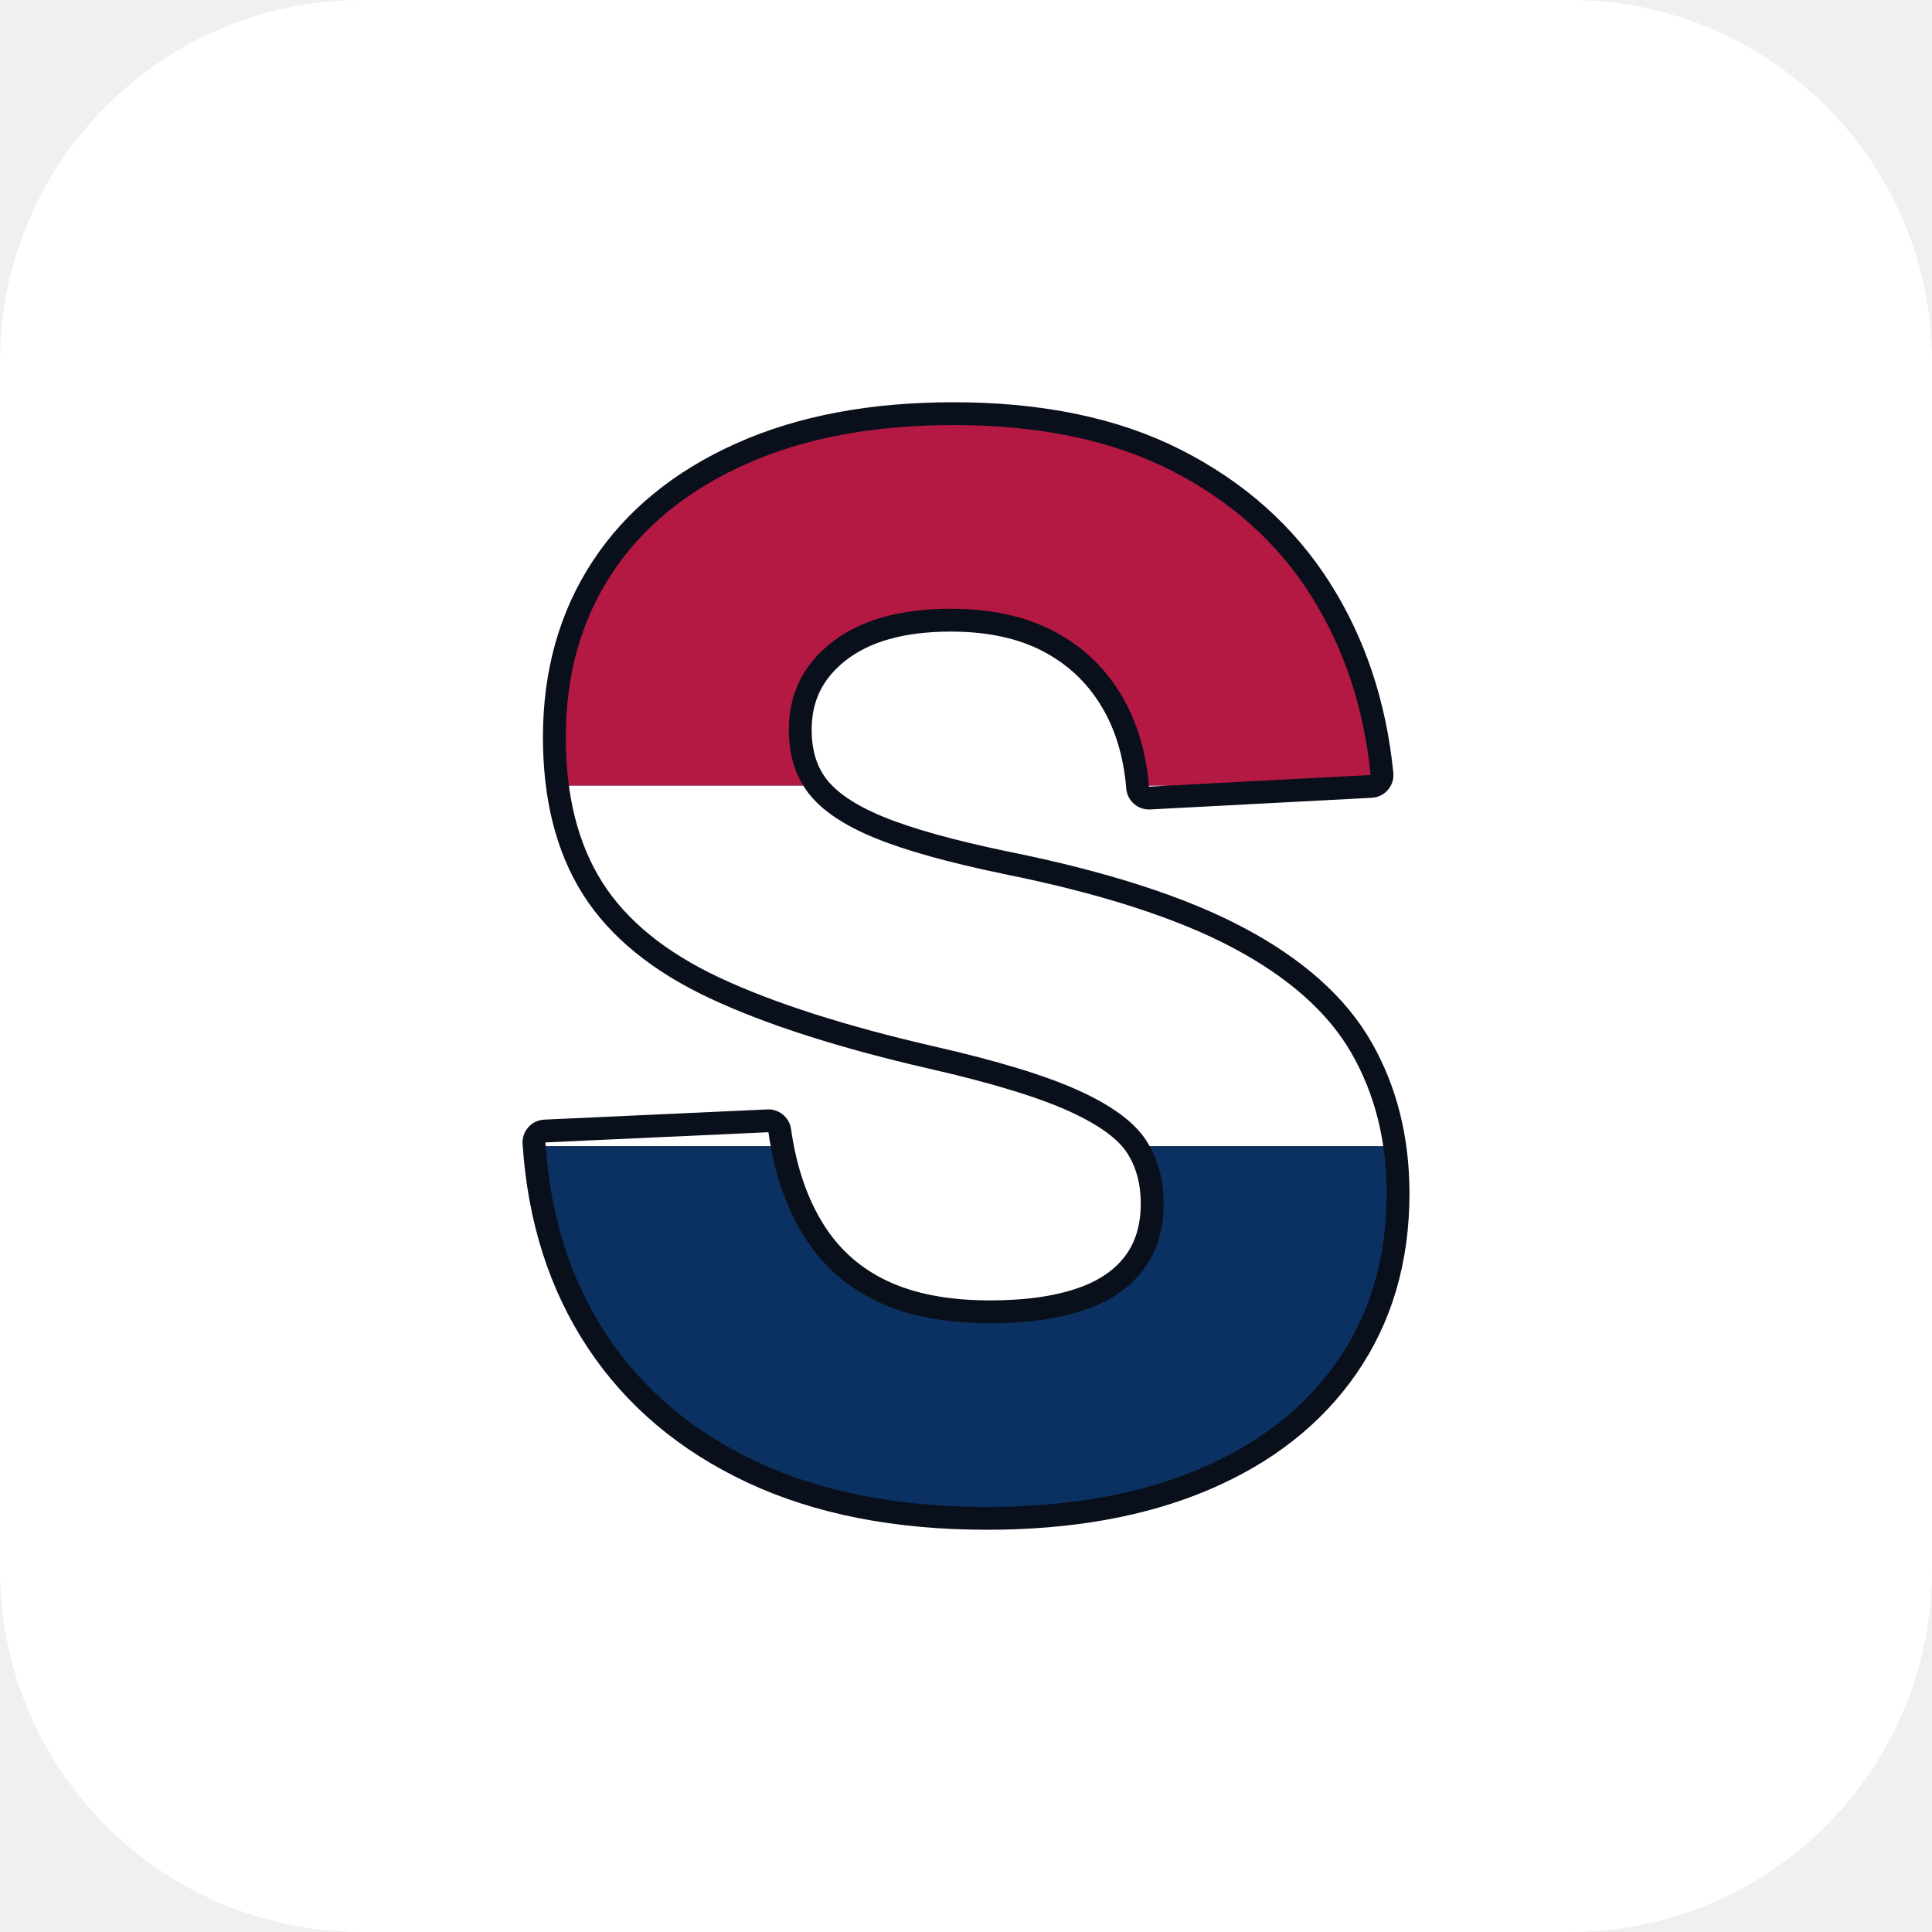
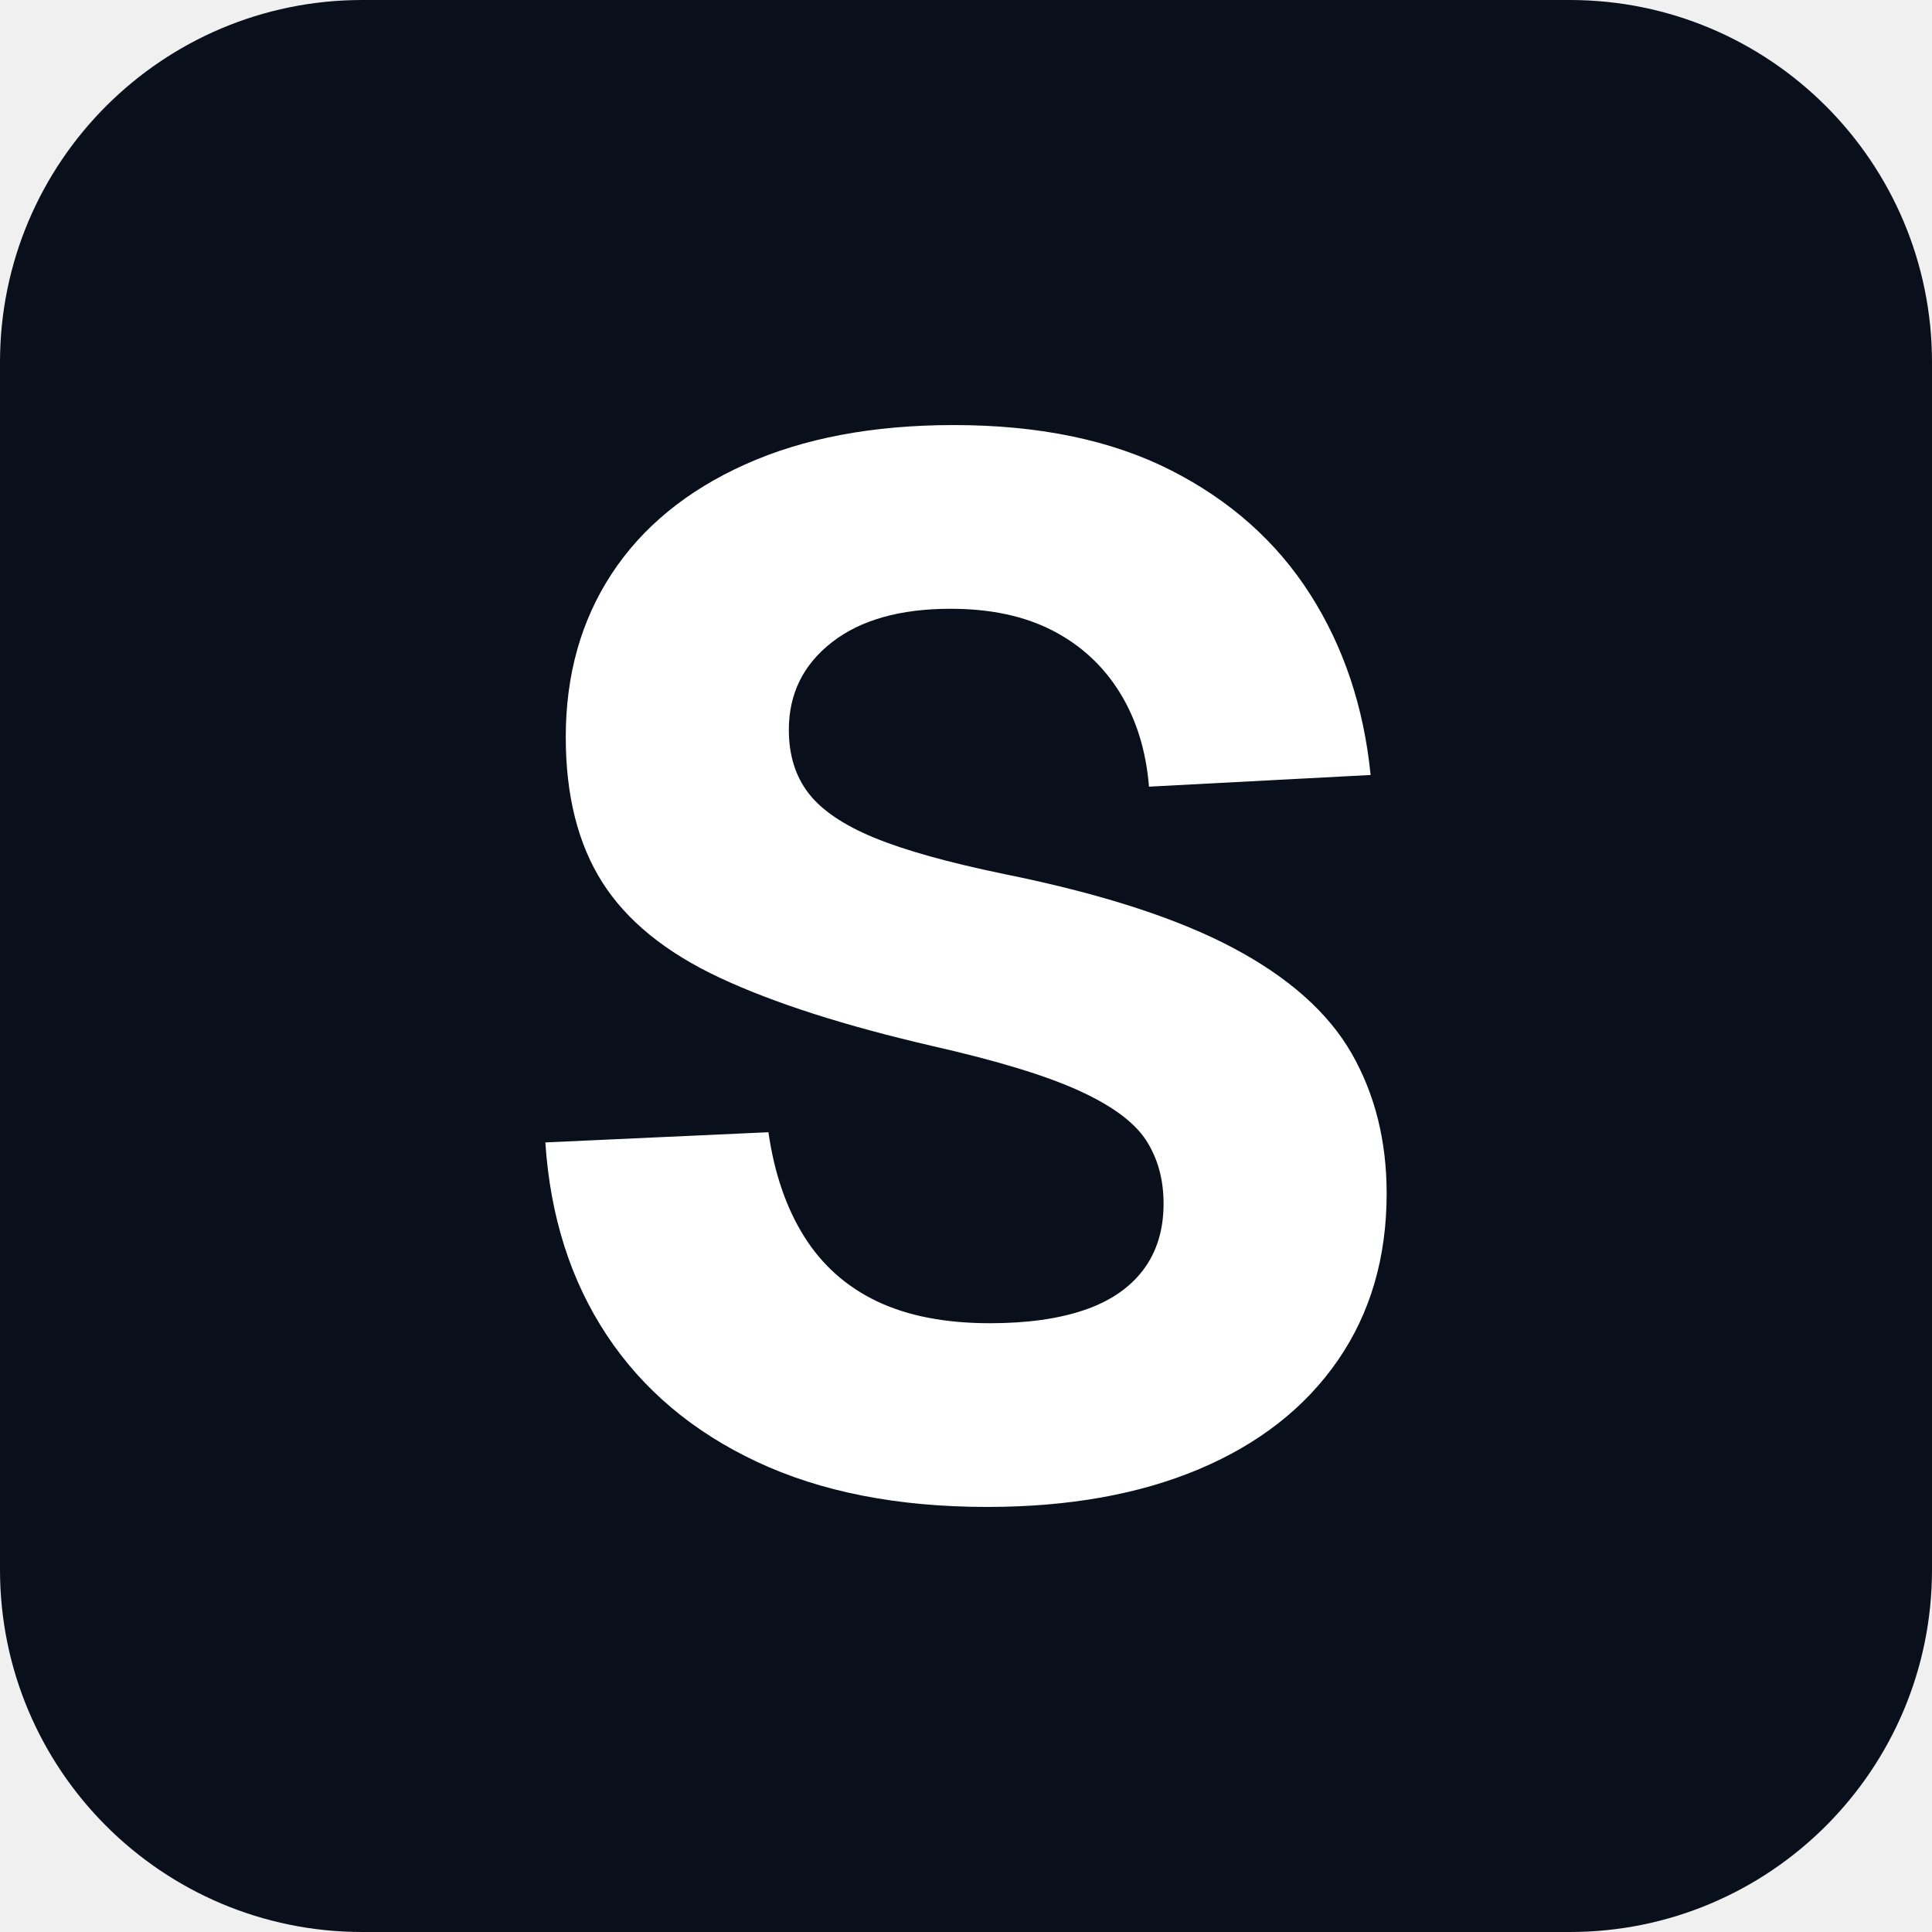
<svg xmlns="http://www.w3.org/2000/svg" width="32" height="32" viewBox="0 0 32 32">
-   <defs>
-     <clipPath id="band-0">
-       <rect y="0.000" width="32" height="13.013" />
-     </clipPath>
-     <clipPath id="band-1">
-       <rect y="13.013" width="32" height="5.973" />
-     </clipPath>
-     <clipPath id="band-2">
-       <rect y="18.987" width="32" height="13.013" />
-     </clipPath>
-   </defs>
-   <rect width="32" height="32" rx="6" fill="#FFFFFF" />
-   <path fill="#0A0F1C" stroke="#0A0F1C" stroke-width="31.3" stroke-linejoin="round" transform="translate(16 16) scale(0.02415 -0.02415) translate(-340.5 -355)" d="M355 -16Q263 -16 197.0 15.0Q131 46 94.0 102.0Q57 158 52 234L205 241Q211 199 229.5 169.5Q248 140 279.5 125.0Q311 110 357 110Q395 110 421.5 119.0Q448 128 462.0 146.5Q476 165 476 192Q476 217 464.0 235.5Q452 254 418.0 269.5Q384 285 318 300Q227 321 171.5 347.0Q116 373 91.0 412.5Q66 452 66 512Q66 576 97.5 624.0Q129 672 189.0 699.0Q249 726 332 726Q420 726 481.0 695.0Q542 664 576.5 610.0Q611 556 618 486L466 478Q463 515 446.0 542.5Q429 570 400.0 585.0Q371 600 330 600Q278 600 248.5 577.0Q219 554 219 517Q219 491 232.5 473.5Q246 456 277.5 443.0Q309 430 367 418Q466 398 523.5 367.5Q581 337 605.0 295.0Q629 253 629 199Q629 133 595.5 84.5Q562 36 500.5 10.0Q439 -16 355 -16Z" />
-   <g clip-path="url(#band-0)">
-     <path fill="#B31942" transform="translate(16 16) scale(0.02415 -0.02415) translate(-340.5 -355)" d="M355 -16Q263 -16 197.0 15.0Q131 46 94.0 102.0Q57 158 52 234L205 241Q211 199 229.5 169.5Q248 140 279.5 125.0Q311 110 357 110Q395 110 421.5 119.0Q448 128 462.0 146.5Q476 165 476 192Q476 217 464.0 235.5Q452 254 418.0 269.5Q384 285 318 300Q227 321 171.5 347.0Q116 373 91.0 412.5Q66 452 66 512Q66 576 97.5 624.0Q129 672 189.0 699.0Q249 726 332 726Q420 726 481.0 695.0Q542 664 576.5 610.0Q611 556 618 486L466 478Q463 515 446.0 542.5Q429 570 400.0 585.0Q371 600 330 600Q278 600 248.5 577.0Q219 554 219 517Q219 491 232.5 473.5Q246 456 277.5 443.0Q309 430 367 418Q466 398 523.5 367.5Q581 337 605.0 295.0Q629 253 629 199Q629 133 595.5 84.5Q562 36 500.5 10.0Q439 -16 355 -16Z" />
-   </g>
-   <g clip-path="url(#band-1)">
-     <path fill="#FFFFFF" transform="translate(16 16) scale(0.02415 -0.02415) translate(-340.5 -355)" d="M355 -16Q263 -16 197.0 15.0Q131 46 94.0 102.0Q57 158 52 234L205 241Q211 199 229.5 169.5Q248 140 279.5 125.0Q311 110 357 110Q395 110 421.5 119.0Q448 128 462.0 146.5Q476 165 476 192Q476 217 464.0 235.5Q452 254 418.0 269.5Q384 285 318 300Q227 321 171.5 347.0Q116 373 91.0 412.5Q66 452 66 512Q66 576 97.5 624.0Q129 672 189.0 699.0Q249 726 332 726Q420 726 481.0 695.0Q542 664 576.5 610.0Q611 556 618 486L466 478Q463 515 446.0 542.5Q429 570 400.0 585.0Q371 600 330 600Q278 600 248.5 577.0Q219 554 219 517Q219 491 232.5 473.5Q246 456 277.5 443.0Q309 430 367 418Q466 398 523.5 367.5Q581 337 605.0 295.0Q629 253 629 199Q629 133 595.5 84.5Q562 36 500.5 10.0Q439 -16 355 -16Z" />
-   </g>
-   <g clip-path="url(#band-2)">
-     <path fill="#0A3161" transform="translate(16 16) scale(0.02415 -0.02415) translate(-340.5 -355)" d="M355 -16Q263 -16 197.0 15.0Q131 46 94.0 102.0Q57 158 52 234L205 241Q211 199 229.5 169.5Q248 140 279.5 125.0Q311 110 357 110Q395 110 421.5 119.0Q448 128 462.0 146.5Q476 165 476 192Q476 217 464.0 235.5Q452 254 418.0 269.5Q384 285 318 300Q227 321 171.5 347.0Q116 373 91.0 412.5Q66 452 66 512Q66 576 97.5 624.0Q129 672 189.0 699.0Q249 726 332 726Q420 726 481.0 695.0Q542 664 576.5 610.0Q611 556 618 486L466 478Q463 515 446.0 542.5Q429 570 400.0 585.0Q371 600 330 600Q278 600 248.5 577.0Q219 554 219 517Q219 491 232.5 473.5Q246 456 277.5 443.0Q309 430 367 418Q466 398 523.5 367.5Q581 337 605.0 295.0Q629 253 629 199Q629 133 595.5 84.5Q562 36 500.5 10.0Q439 -16 355 -16Z" />
-   </g>
+   <rect width="32" height="32" rx="6" fill="#0A0F1C" />
+   <path fill="#FFFFFF" transform="translate(16 16) scale(0.02415 -0.02415) translate(-340.5 -355)" d="M355 -16Q263 -16 197.0 15.0Q131 46 94.0 102.0Q57 158 52 234L205 241Q211 199 229.5 169.5Q248 140 279.5 125.0Q311 110 357 110Q395 110 421.5 119.0Q448 128 462.0 146.5Q476 165 476 192Q476 217 464.0 235.5Q452 254 418.0 269.5Q384 285 318 300Q227 321 171.5 347.0Q116 373 91.0 412.5Q66 452 66 512Q66 576 97.5 624.0Q129 672 189.0 699.0Q249 726 332 726Q420 726 481.0 695.0Q542 664 576.5 610.0Q611 556 618 486L466 478Q463 515 446.0 542.5Q429 570 400.0 585.0Q371 600 330 600Q278 600 248.5 577.0Q219 554 219 517Q219 491 232.5 473.5Q246 456 277.5 443.0Q309 430 367 418Q466 398 523.5 367.5Q581 337 605.0 295.0Q629 253 629 199Q629 133 595.5 84.5Q562 36 500.5 10.0Q439 -16 355 -16Z" />
</svg>
